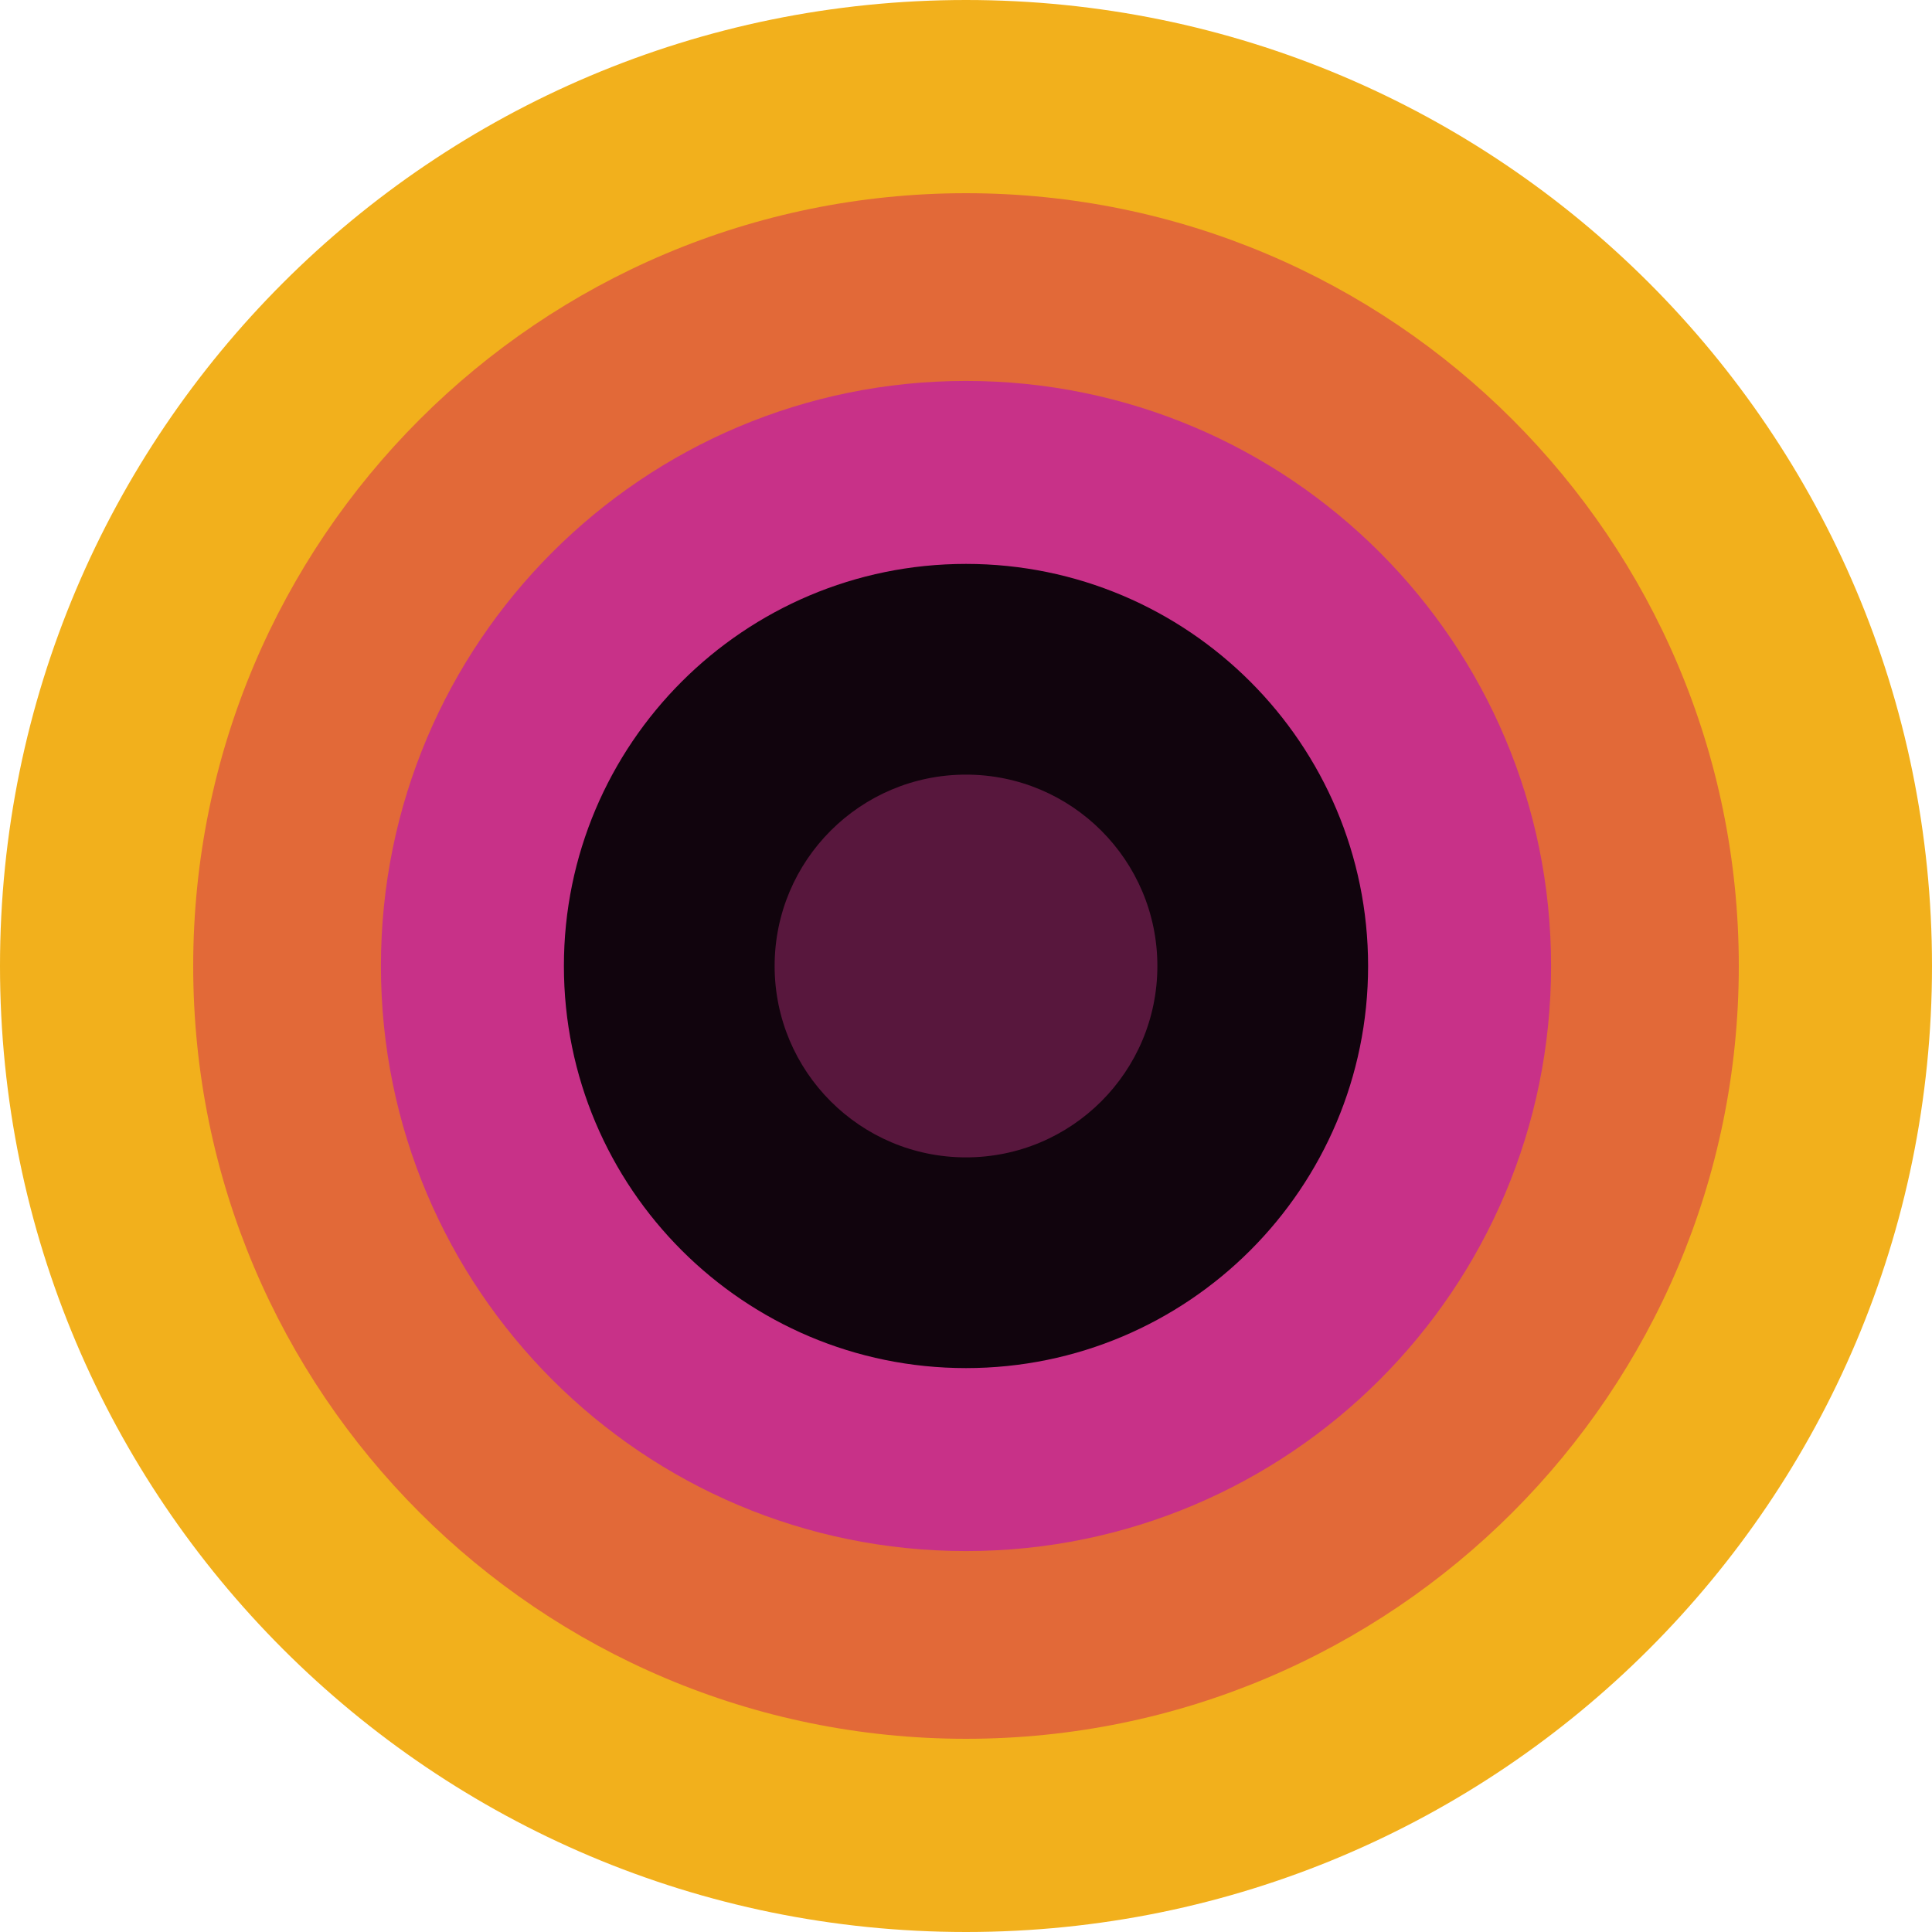
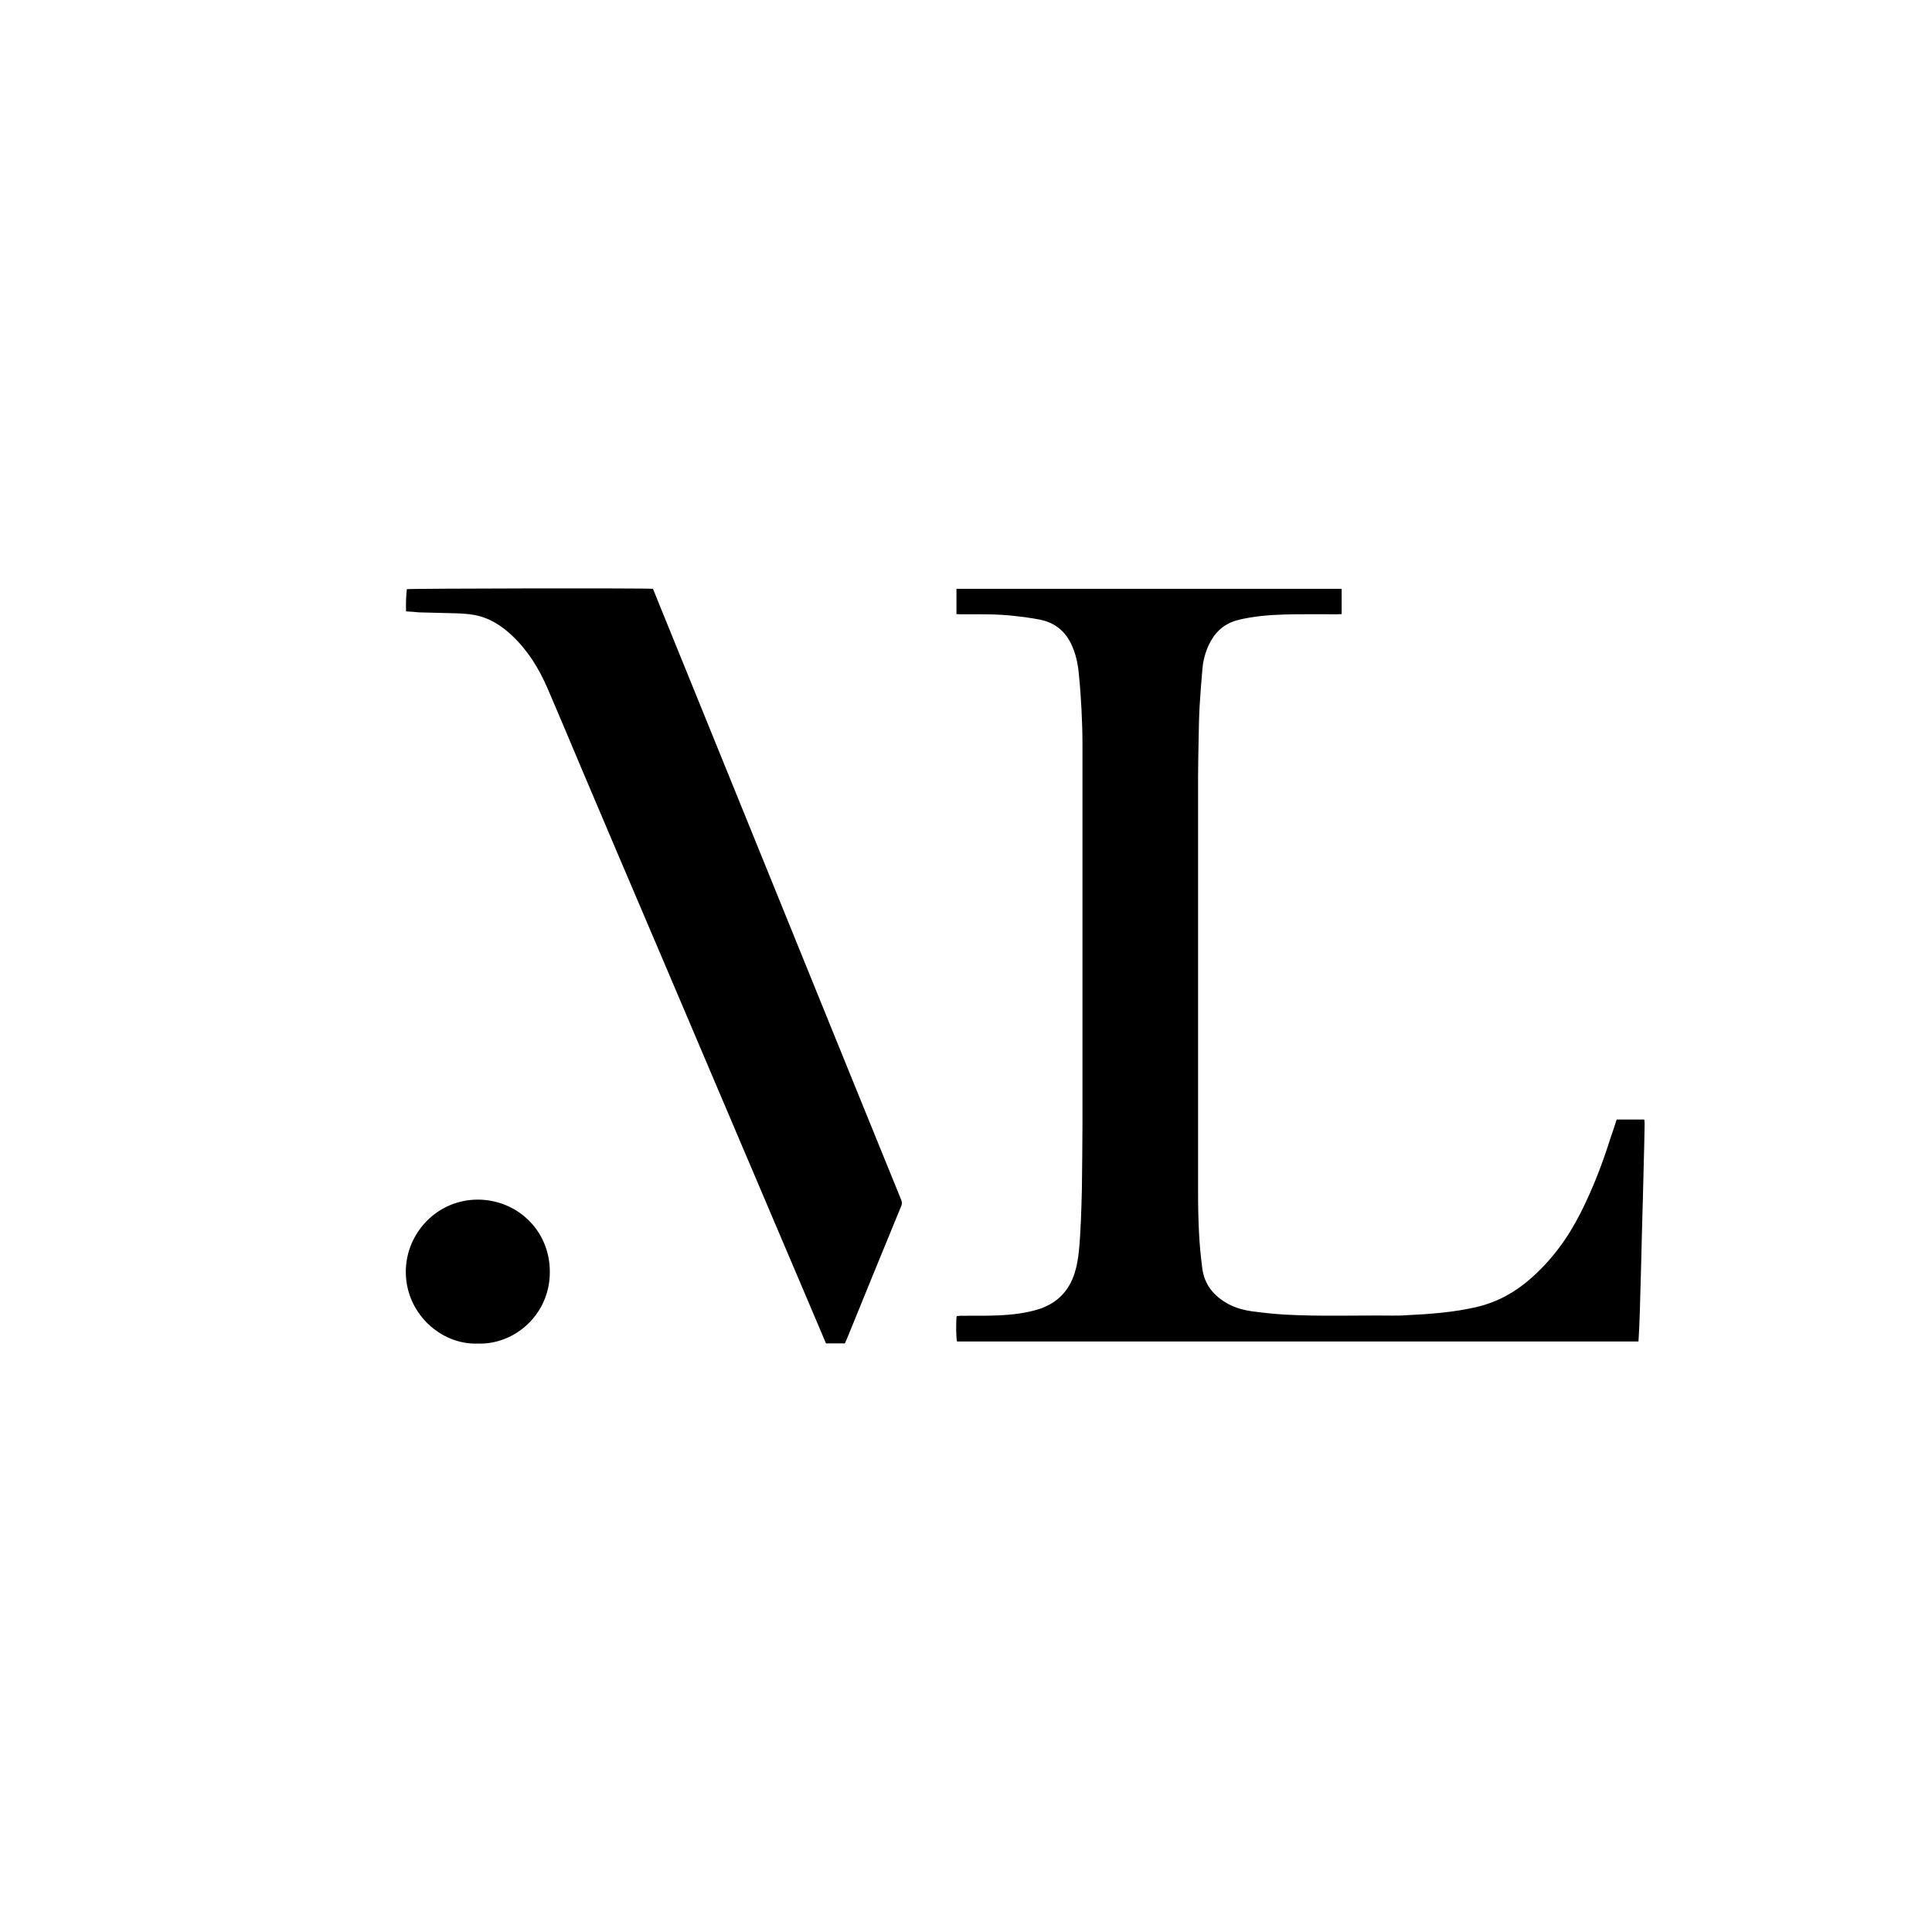
- <svg xmlns="http://www.w3.org/2000/svg" viewBox="0 0 1001.08 1001.08">
-   <defs>
-     <style>.cls-1{fill:#f2b01c;}.cls-2{fill:#e26938;}.cls-3{fill:#c83188;}.cls-4{fill:#11040d;}.cls-5{fill:#58173d;}</style>
-   </defs>
-   <g id="cercle1">
-     <circle class="cls-1" cx="500.54" cy="500.54" r="500.54" />
+ <svg xmlns="http://www.w3.org/2000/svg" version="1.1" x="0px" y="0px" viewBox="0 0 1001.1 1001.1" style="enable-background:new 0 0 1001.1 1001.1;" xml:space="preserve">
+   <style type="text/css">
+ 	.st0{display:none;}
+ 	.st1{display:inline;}
+ 	.st2{fill:#F2B01C;}
+ 	.st3{fill:#E26938;}
+ 	.st4{fill:#C83188;}
+ 	.st5{fill:#11040D;}
+ 	.st6{fill:#58173D;}
+ 	.st7{display:inline;fill:#F2B01C;}
+ 	.st8{display:inline;fill:#E26938;}
+ 	.st9{display:inline;fill:#C83188;}
+ 	.st10{display:inline;fill:#58173D;}
+ </style>
+   <g id="Calque_1" class="st0">
+     <g id="cercle1" class="st1">
+       <circle class="st2" cx="500.5" cy="500.5" r="500.5" />
+     </g>
+     <g id="cercle2" class="st1">
+       <circle class="st3" cx="500.5" cy="500.5" r="400.4" />
+     </g>
+     <g id="cercle3" class="st1">
+       <circle class="st4" cx="500.5" cy="500.5" r="303.2" />
+     </g>
+     <g id="cercle4" class="st1">
+       <circle class="st5" cx="500.5" cy="500.5" r="208.4" />
+     </g>
+     <g id="cercle5" class="st1">
+       <circle class="st6" cx="500.5" cy="500.5" r="99.2" />
+     </g>
  </g>
-   <g id="cercle2">
-     <circle class="cls-2" cx="500.54" cy="500.54" r="400.43" />
+   <g id="linesbackground" class="st0">
+     <rect x="414.4" y="2.6" class="st7" width="40" height="1000" />
+     <rect x="454.4" y="2.6" class="st8" width="40" height="1000" />
+     <rect x="494.4" y="2.6" class="st9" width="40" height="1000" />
+     <rect x="534.4" y="2.6" class="st10" width="40" height="1000" />
  </g>
-   <g id="cercle3">
-     <circle class="cls-3" cx="500.54" cy="500.54" r="303.16" />
+   <g id="Calque_3">
+     <g>
+       <path d="M837.7,580.1c4.9,0,9.5,0,14.3,0c0.1,0.7,0.2,1.4,0.2,2c-0.1,7.5-0.3,14.9-0.5,22.4c-0.1,5.4-0.3,10.7-0.4,16.1    c-0.2,6-0.3,11.9-0.5,17.9c-0.1,5.4-0.3,10.9-0.4,16.3c-0.2,6-0.3,11.9-0.5,17.9c-0.1,5.1-0.3,10.1-0.5,15.2    c-0.1,2.3-0.3,4.7-0.4,7.2c-117.7,0-235.4,0-353.1,0c-0.5-1.5-0.6-9.8-0.2-13.1c0.5-0.1,1.1-0.1,1.7-0.2c6.5-0.1,13,0.1,19.5-0.2    c7.3-0.3,14.6-1.1,21.6-3.3c9.4-3.1,15.5-9.5,18.4-18.8c1.1-3.5,1.7-7.2,2.1-10.8c0.6-5.5,0.8-11,1.1-16.5    c0.2-5.4,0.4-10.7,0.5-16.1c0.1-11.3,0.3-22.5,0.3-33.8c0-65.6,0-131.1,0-196.7c0-6-0.2-11.9-0.5-17.9c-0.3-5.9-0.7-11.7-1.3-17.6    c-0.4-5-1.3-9.9-3.2-14.5c-3.1-7.8-8.7-12.8-16.9-14.5c-4.6-0.9-9.2-1.5-13.9-2c-9.1-1-18.2-0.8-27.4-0.8c-0.7,0-1.3-0.1-2.1-0.1    c0-4.4,0-8.6,0-13.1c66.5,0,132.9,0,199.6,0c0,2.1,0,4.3,0,6.5c0,2.1,0,4.2,0,6.6c-0.9,0-1.7,0.1-2.5,0.1c-7.2,0-14.4-0.1-21.5,0    c-7.9,0.1-15.8,0.4-23.6,1.7c-2.4,0.4-4.9,0.9-7.3,1.6c-6.6,2-11.1,6.5-14,12.7c-1.7,3.7-2.8,7.7-3.2,11.8    c-0.6,6.6-1.1,13.2-1.5,19.8c-0.3,5.5-0.4,11-0.5,16.5c-0.1,6.8-0.3,13.6-0.3,20.4c0,71.3,0,142.6,0,213.9    c0,7.4,0.1,14.8,0.5,22.2c0.3,6.2,0.9,12.3,1.7,18.4c1.1,8.4,6,14.3,13.3,18.3c4.2,2.3,8.7,3.4,13.4,4c5.4,0.7,10.9,1.3,16.4,1.6    c18.3,1,36.7,0.3,55.1,0.5c2.6,0,5.1,0,7.7-0.2c12.3-0.6,24.5-1.5,36.5-4.3c10.4-2.5,19.4-7.4,27.4-14.4    c11.2-9.7,19.7-21.4,26.3-34.5c6.3-12.5,11.3-25.5,15.5-38.9C835.7,586.3,836.7,583.3,837.7,580.1z" />
+       <path d="M210.4,316.8c0-2.1-0.1-4,0-5.9c0.1-1.9,0.2-3.8,0.4-5.6c1.6-0.4,123.4-0.6,127.5-0.2c0.6,1.3,1.2,2.7,1.7,4.1    c10.2,25.1,20.4,50.2,30.6,75.3c7.5,18.5,15,36.9,22.5,55.4c9.6,23.6,19.1,47.1,28.7,70.7c7.4,18.3,14.9,36.6,22.3,54.9    c7.6,18.6,15.1,37.2,22.7,55.8c0.5,1.2,0.8,2.3,0.2,3.6c-9.5,23-18.9,46.1-28.3,69.2c-0.3,0.6-0.6,1.2-0.9,2c-3.2,0-6.4,0-9.8,0    c-1.7-3.9-3.3-7.9-5-11.8c-6.7-15.8-13.5-31.7-20.2-47.5c-11.7-27.4-23.3-54.9-35-82.3c-10.4-24.4-20.7-48.8-31.1-73.1    c-11.9-27.9-23.8-55.8-35.6-83.7c-5.8-13.8-11.6-27.6-17.5-41.3c-4.4-10.1-10.1-19.3-18.1-26.9c-5.7-5.4-12.1-9.5-20-10.9    c-3-0.5-6-0.7-9-0.8c-6.5-0.2-13-0.3-19.5-0.5C215,317.1,212.8,316.9,210.4,316.8z" />
+       <path d="M247.5,696.2c-19.3,0.7-38-16.2-37.2-38.6c0.7-19,16.2-35.9,37.2-36c20.2,0,37.4,15.7,37.4,37.4    C285,681.1,266.7,696.9,247.5,696.2z" />
+     </g>
  </g>
-   <g id="cercle4">
-     <circle class="cls-4" cx="500.54" cy="500.54" r="208.35" />
-   </g>
-   <g id="cercle5">
-     <circle class="cls-5" cx="500.54" cy="500.54" r="99.16" />
-   </g>
+   <g id="Calque_4">
+ </g>
</svg>
